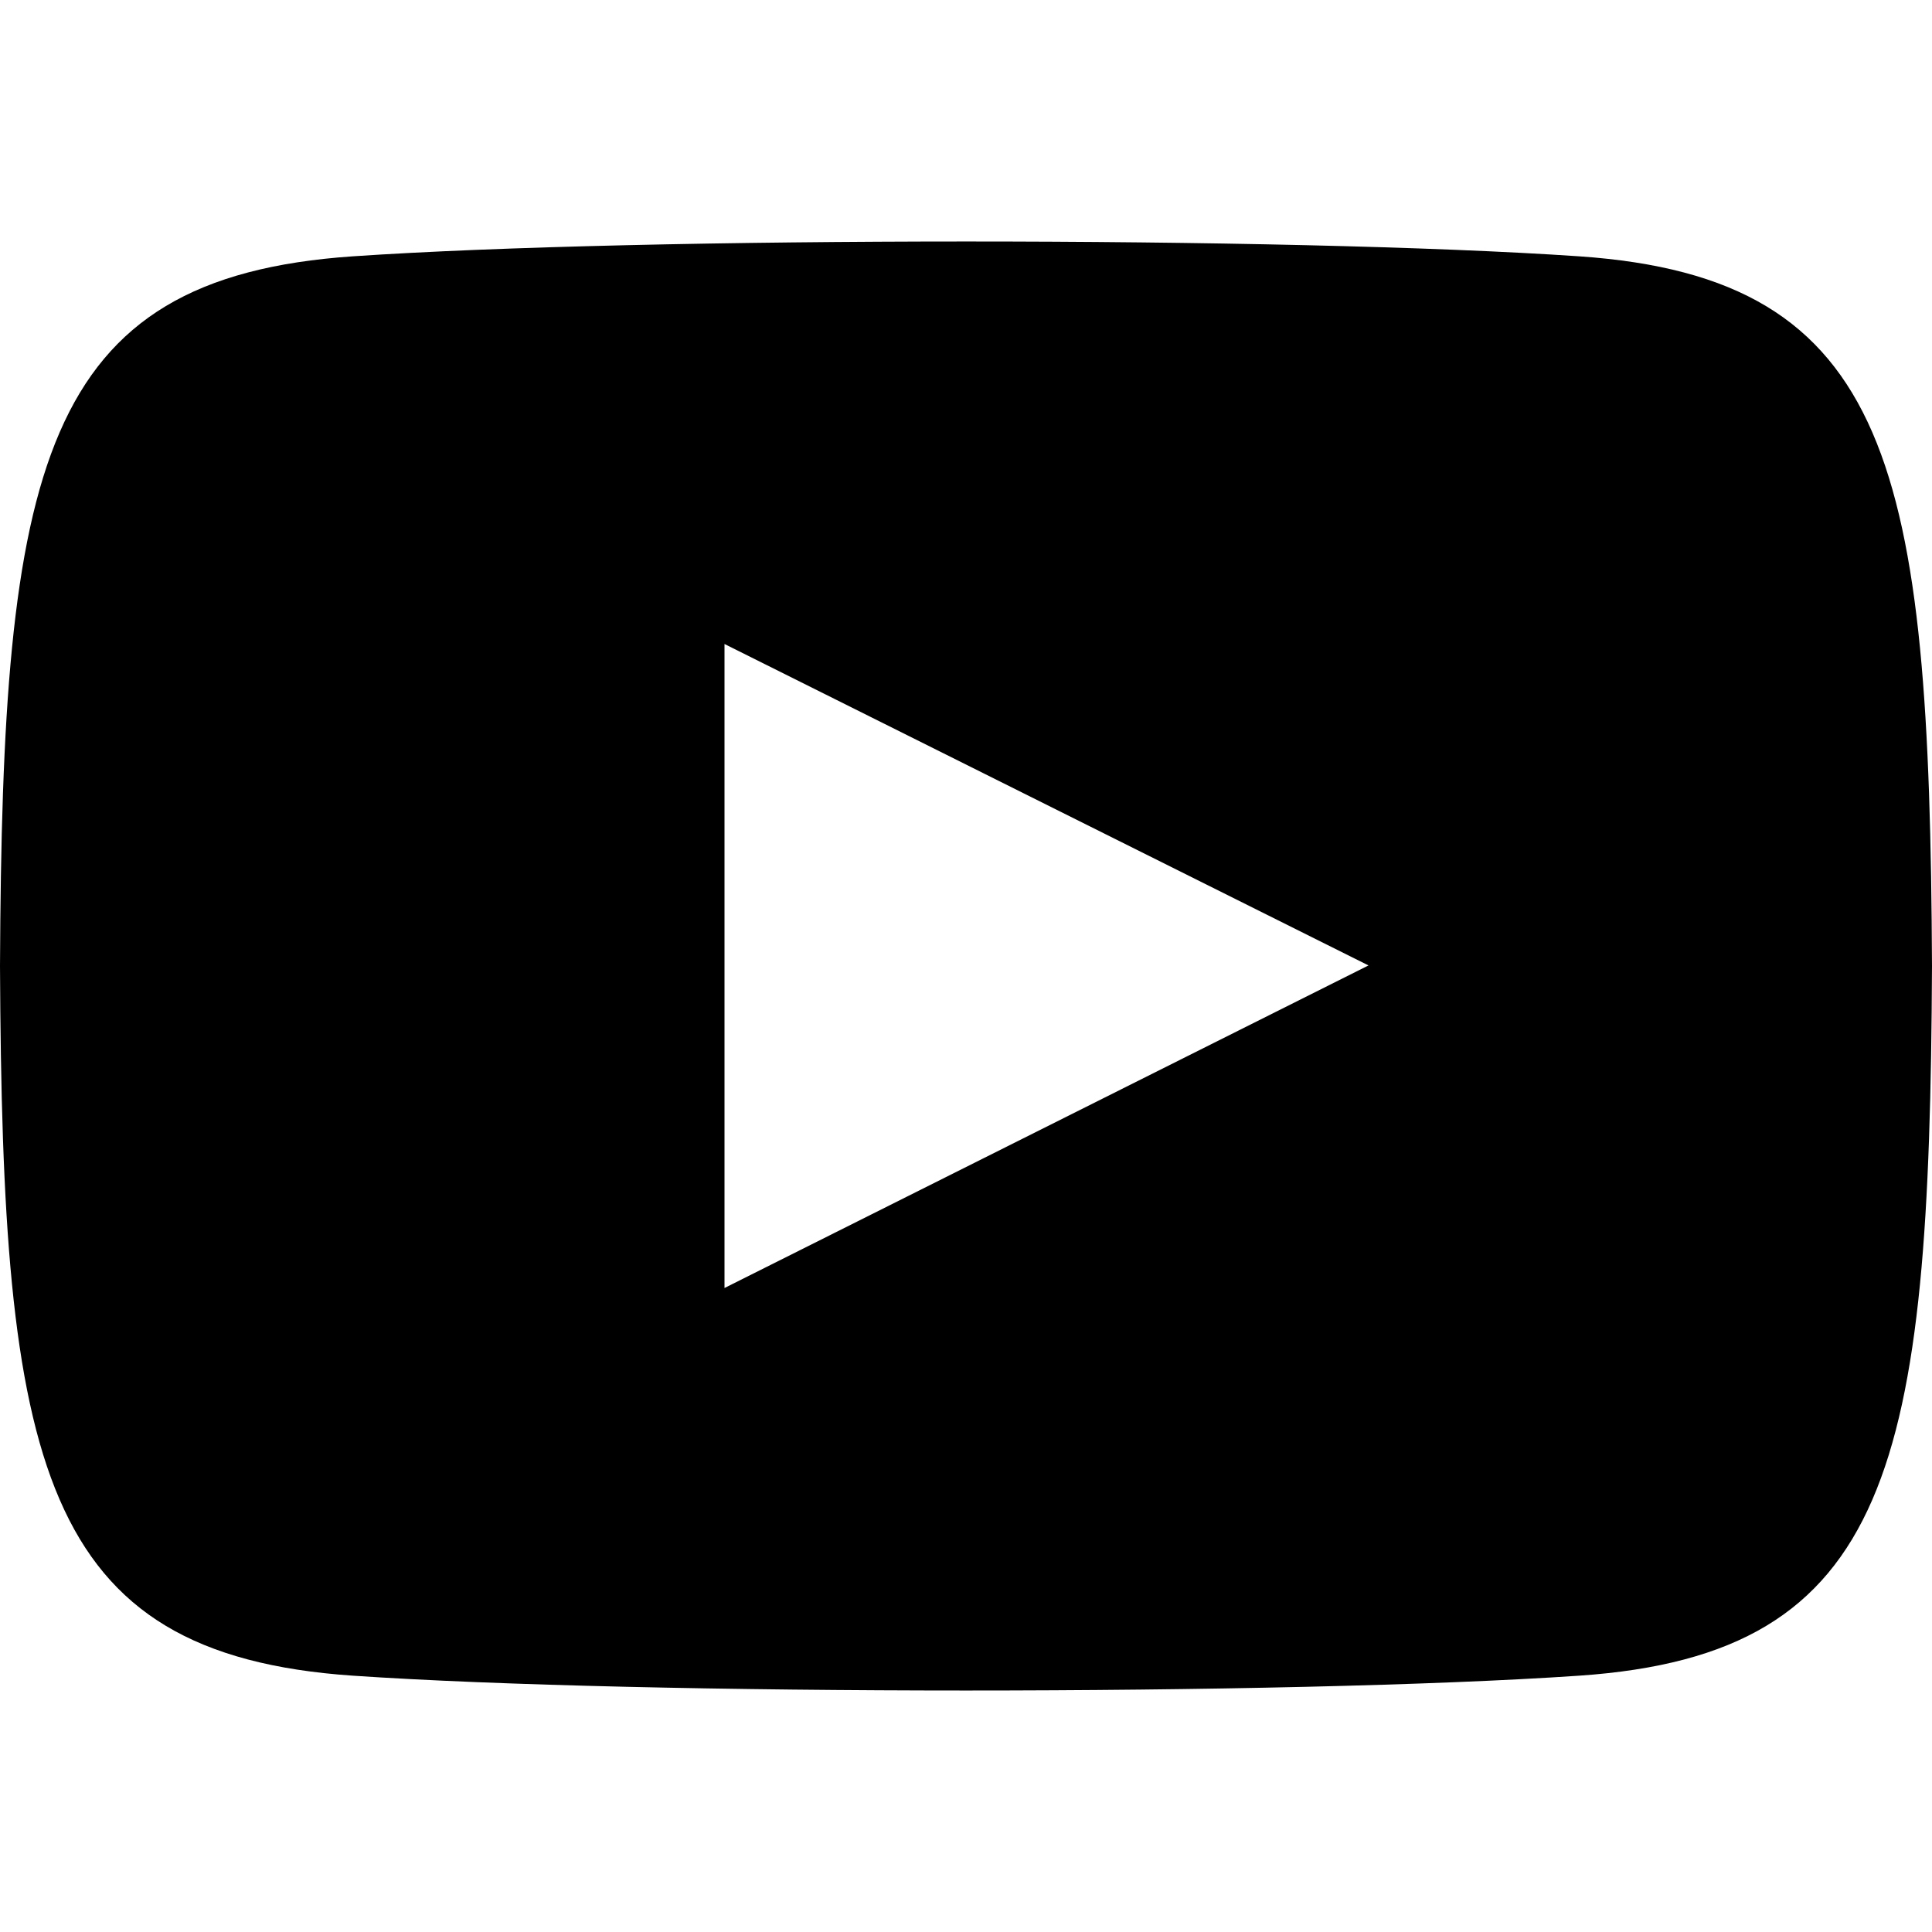
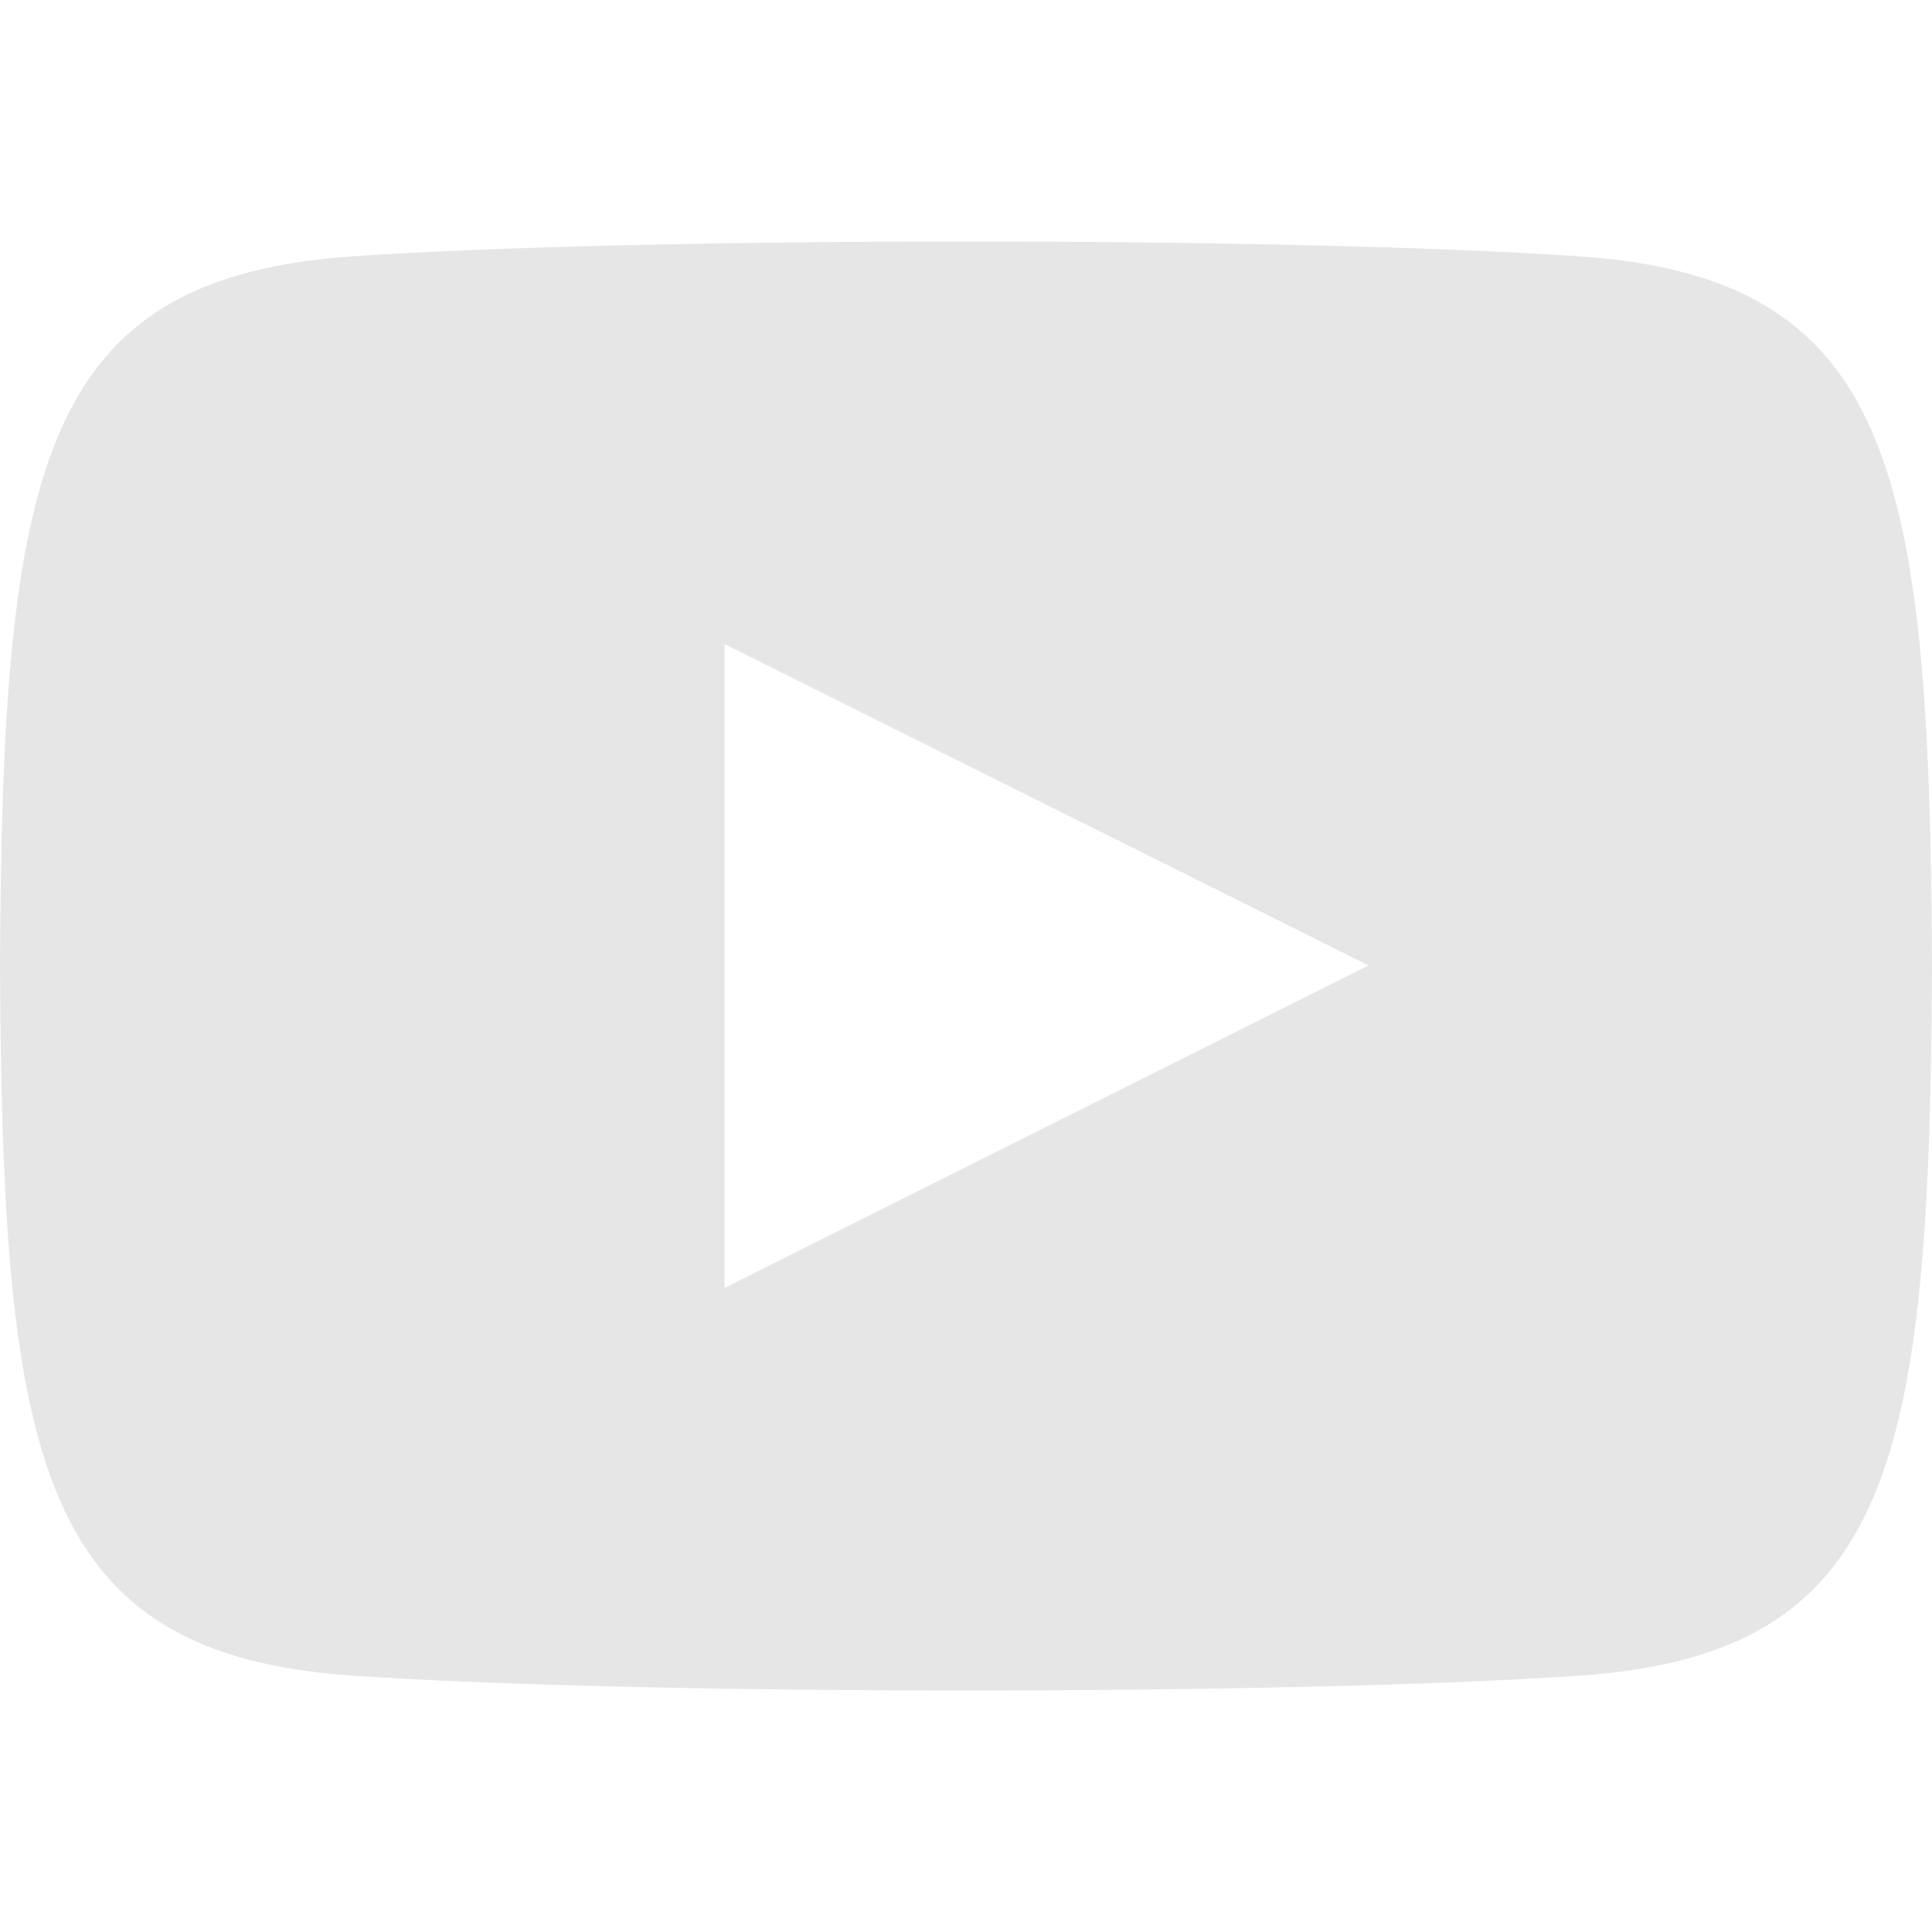
- <svg xmlns="http://www.w3.org/2000/svg" width="24" height="24" viewBox="0 0 24 24">
-   <path d="M19.615 3.184c-3.604-.246-11.631-.245-15.23 0-3.897.266-4.356 2.62-4.385 8.816.029 6.185.484 8.549 4.385 8.816 3.6.245 11.626.246 15.23 0 3.897-.266 4.356-2.62 4.385-8.816-.029-6.185-.484-8.549-4.385-8.816zm-10.615 12.816v-8l8 3.993-8 4.007z" />
+ <svg xmlns="http://www.w3.org/2000/svg" width="24" height="24" viewBox="0 0 24 24" version="1.1" id="svg4">
+   <defs id="defs8" />
+   <path d="M19.615 3.184c-3.604-.246-11.631-.245-15.23 0-3.897.266-4.356 2.62-4.385 8.816.029 6.185.484 8.549 4.385 8.816 3.6.245 11.626.246 15.23 0 3.897-.266 4.356-2.62 4.385-8.816-.029-6.185-.484-8.549-4.385-8.816zm-10.615 12.816v-8l8 3.993-8 4.007z" id="path2" style="fill:#e6e6e6" />
</svg>
